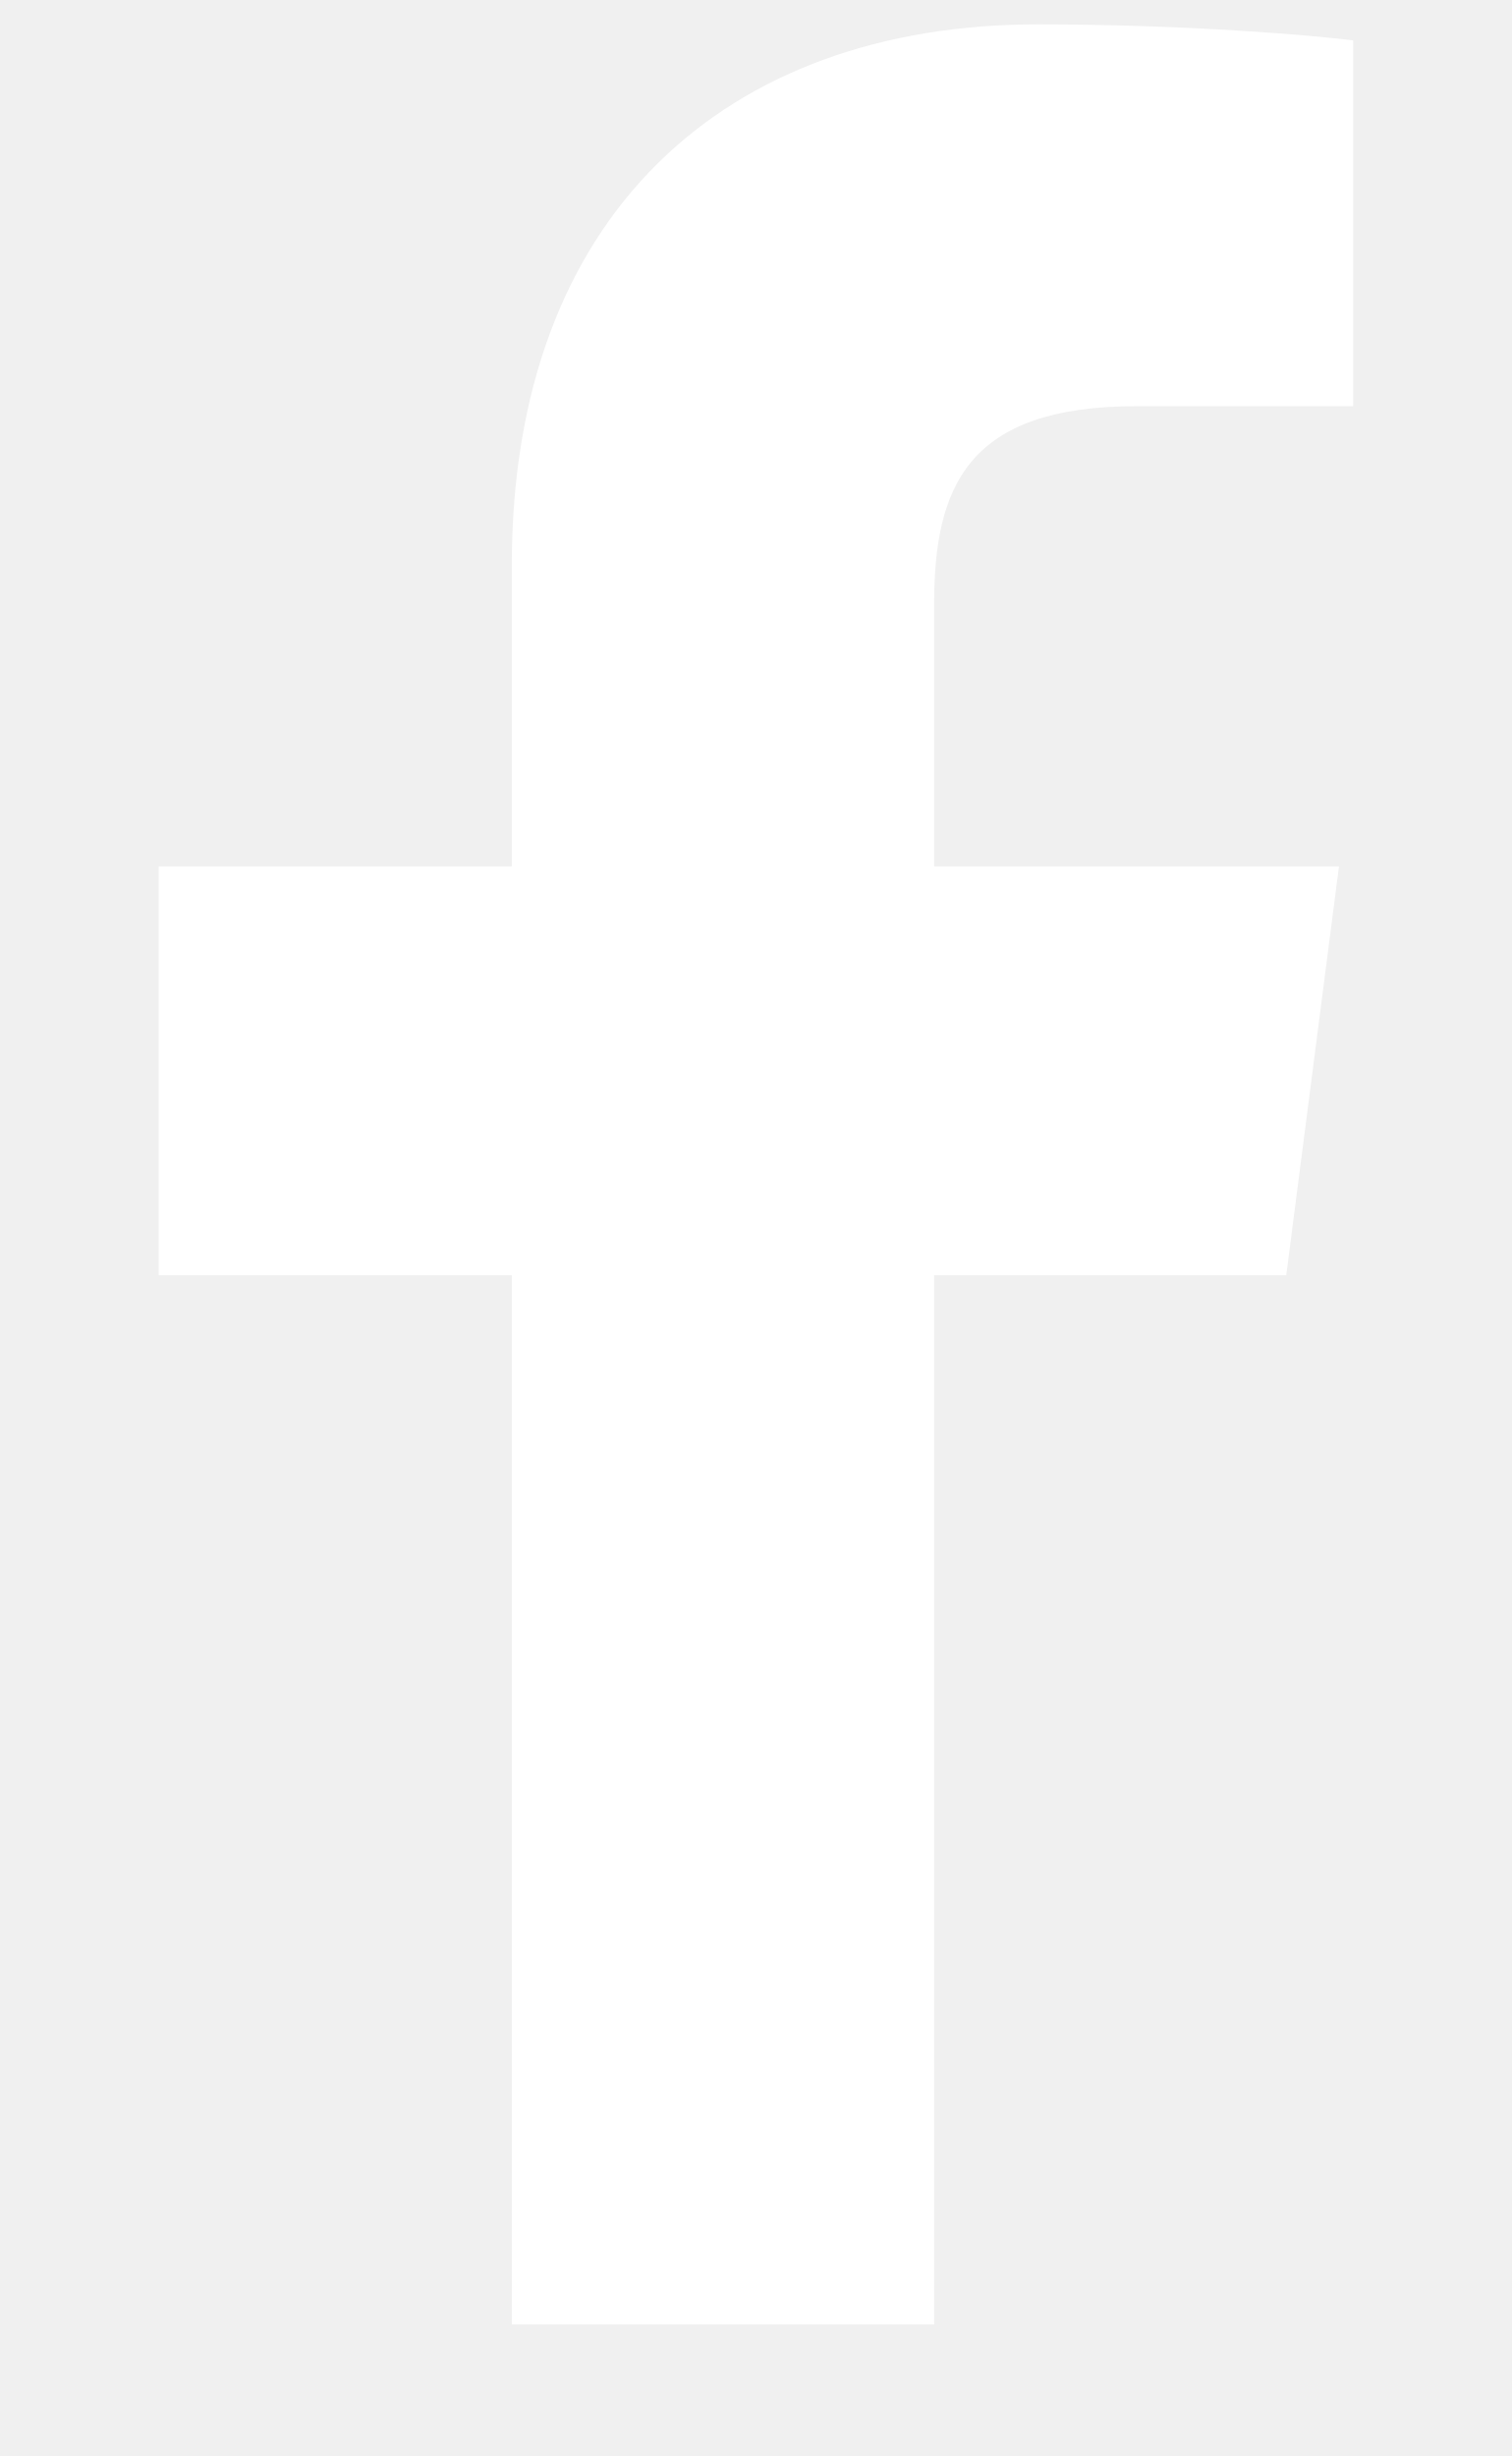
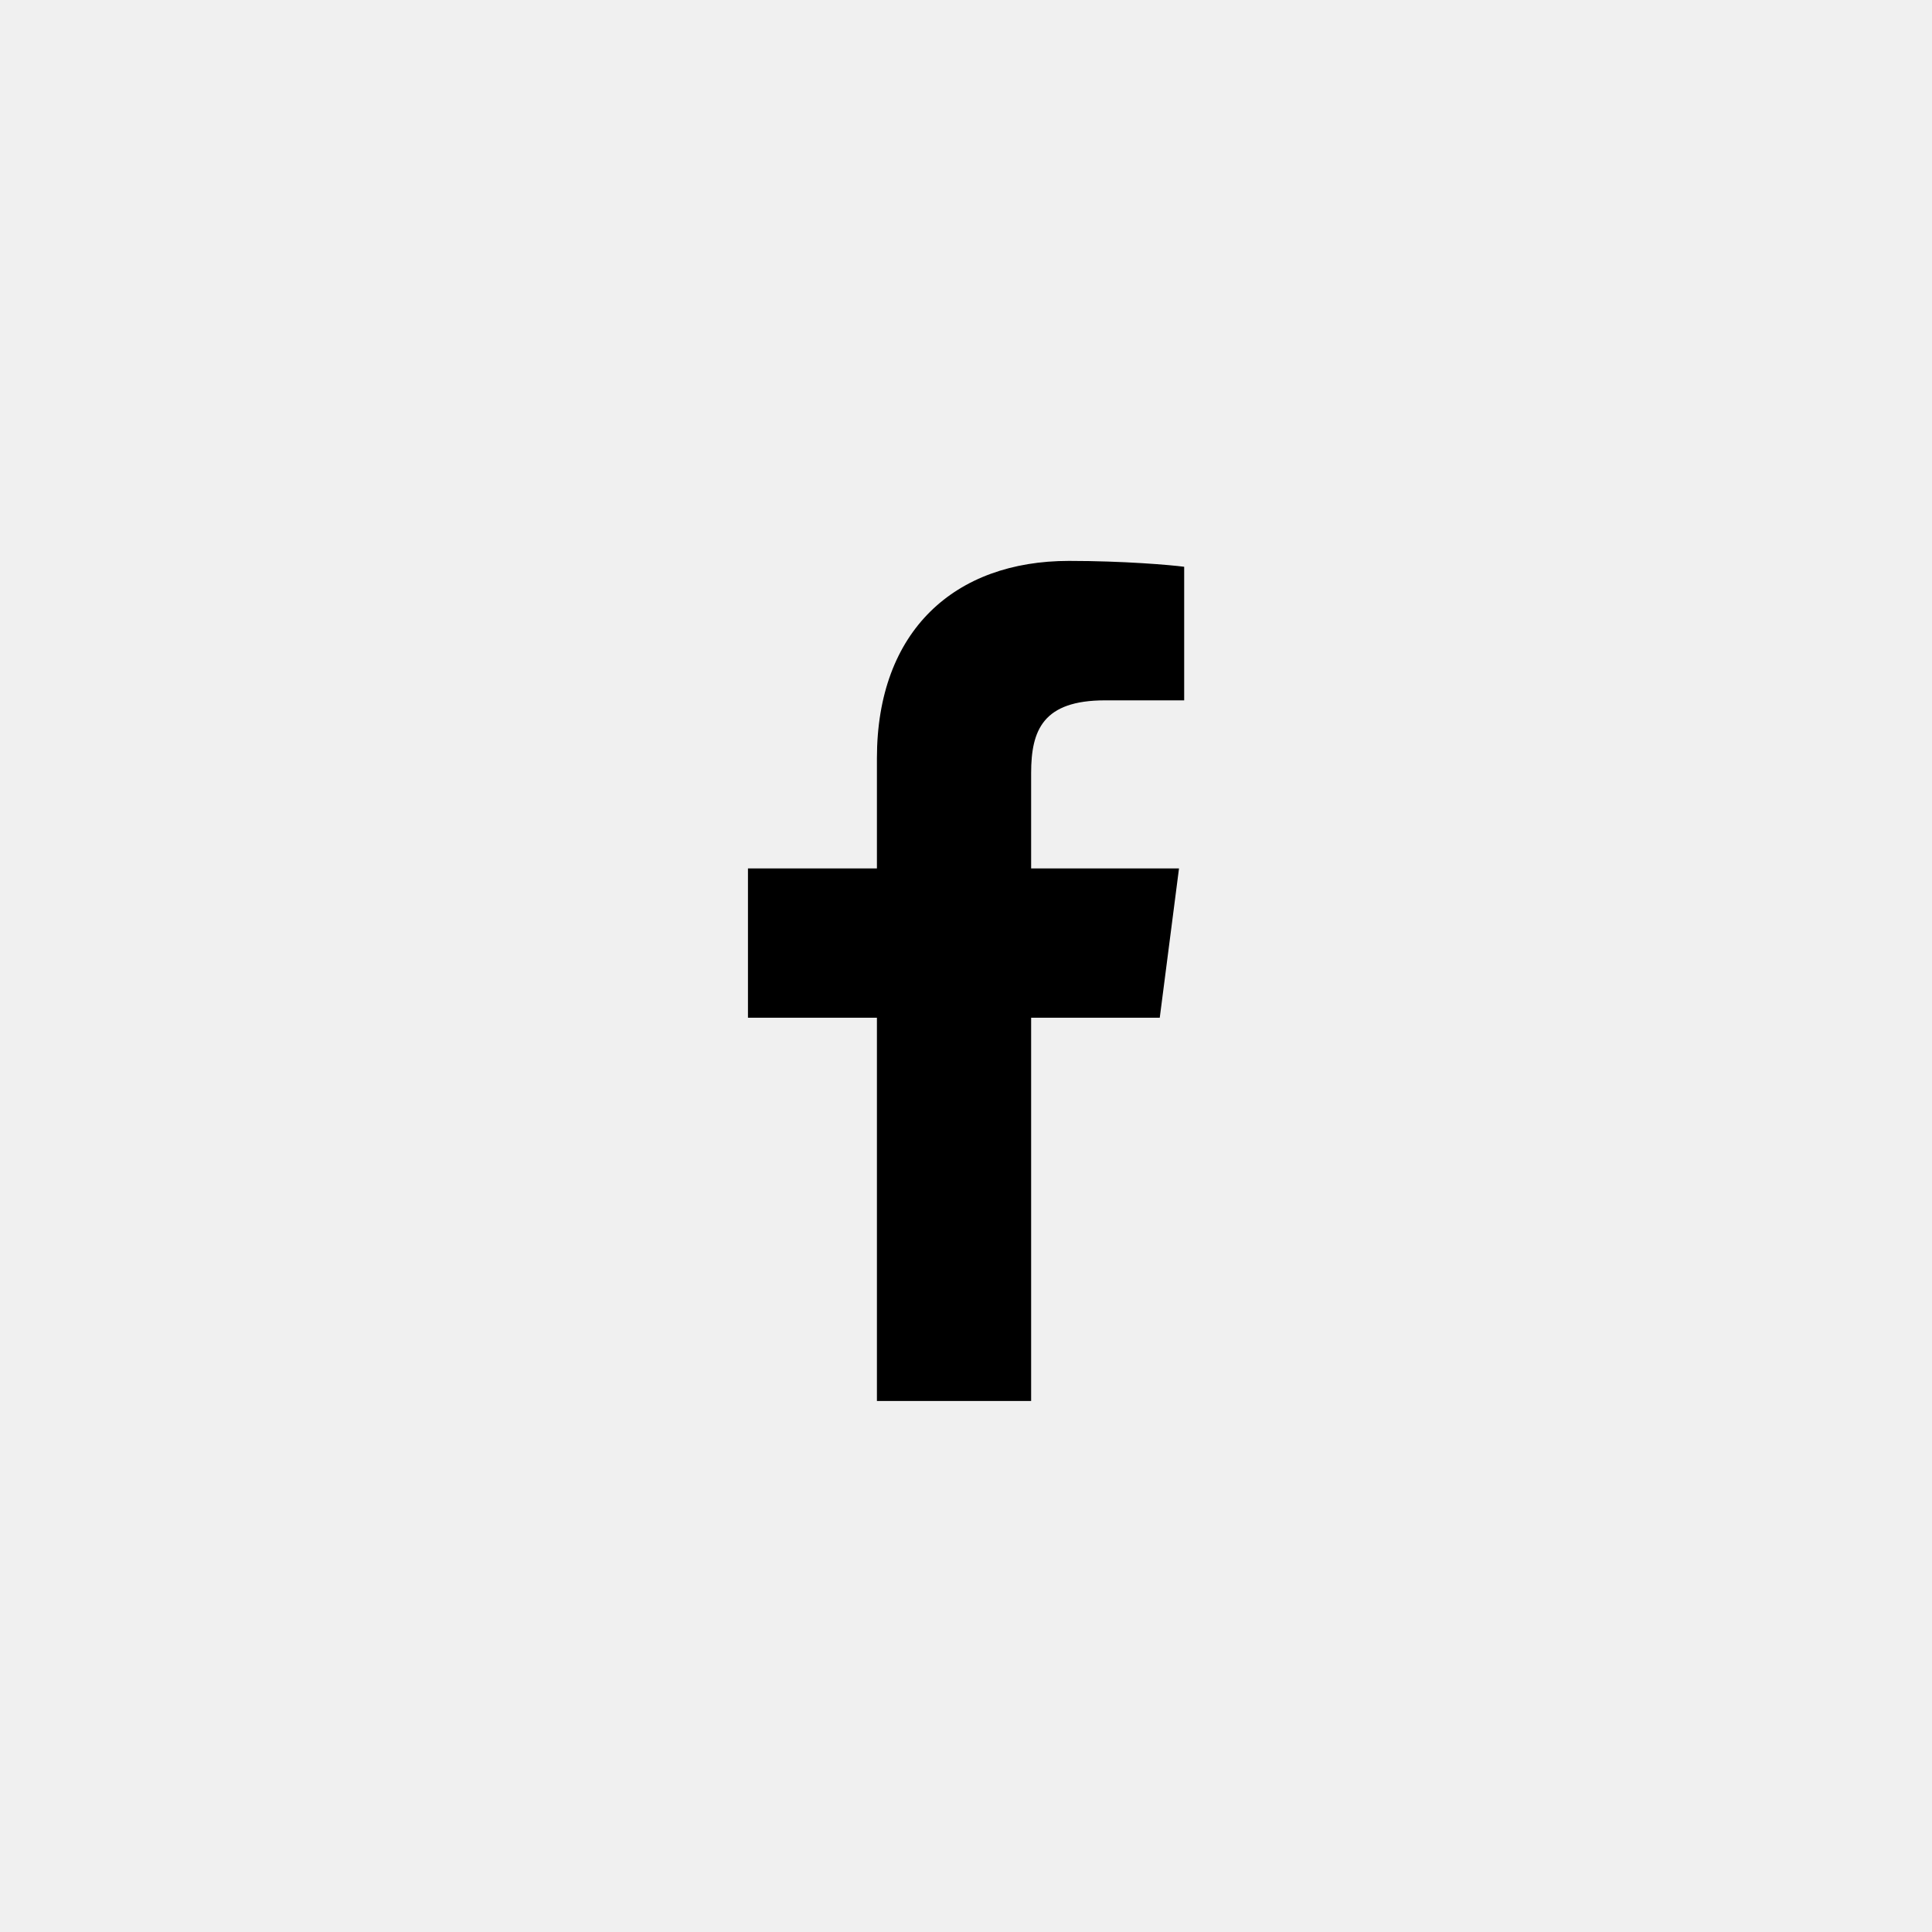
- <svg xmlns="http://www.w3.org/2000/svg" width="8" height="13" viewBox="0 0 8 13" fill="none">
-   <path d="M2.709 12.304V6.75H0.84V4.586H2.709V2.99C2.709 1.138 3.84 0.129 5.492 0.129C6.284 0.129 6.964 0.188 7.162 0.214V2.15L6.016 2.15C5.118 2.15 4.944 2.577 4.944 3.204V4.586H7.087L6.808 6.75H4.944V12.304H2.709Z" fill="white" />
+ <svg xmlns="http://www.w3.org/2000/svg" width="28" height="28" viewBox="0 0 28 28" fill="none">
+   <path d="M12.709 20.304V14.75H10.84V12.586H12.709V10.99C12.709 9.138 13.84 8.129 15.492 8.129C16.284 8.129 16.964 8.188 17.162 8.214V10.15L16.016 10.15C15.118 10.15 14.944 10.578 14.944 11.204V12.586H17.087L16.808 14.75H14.944V20.304H12.709Z" fill="black" />
</svg>
